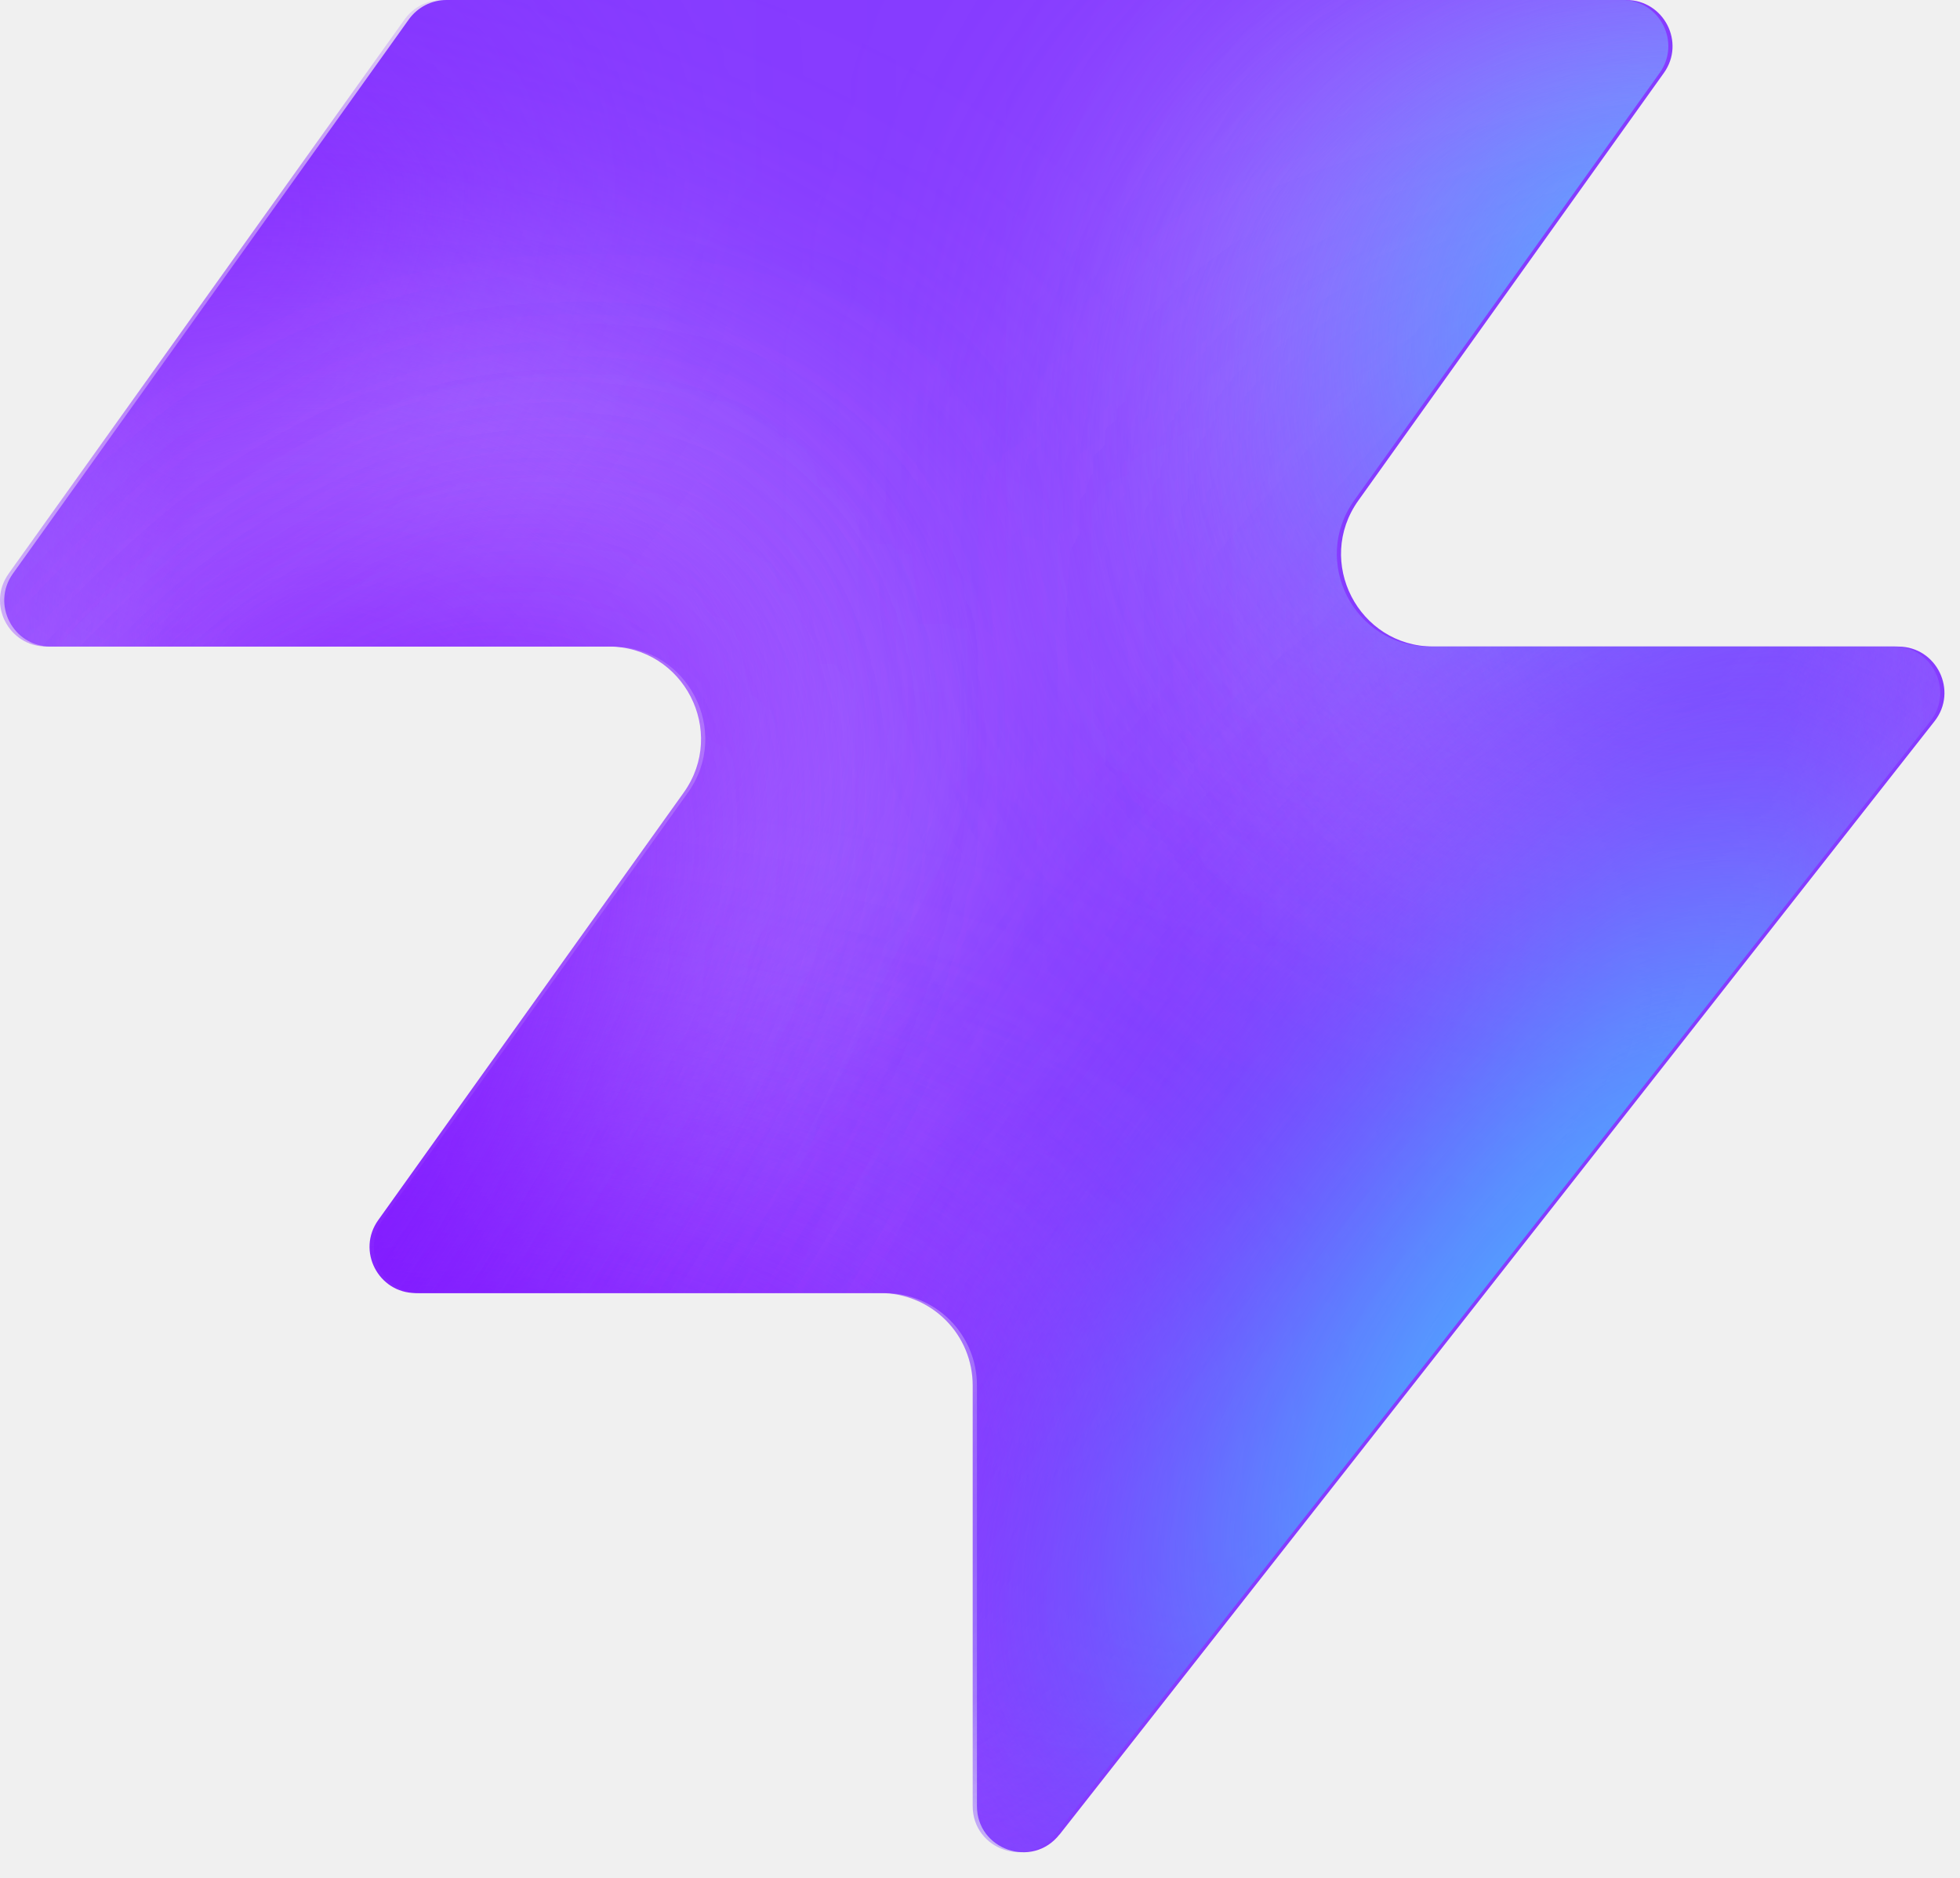
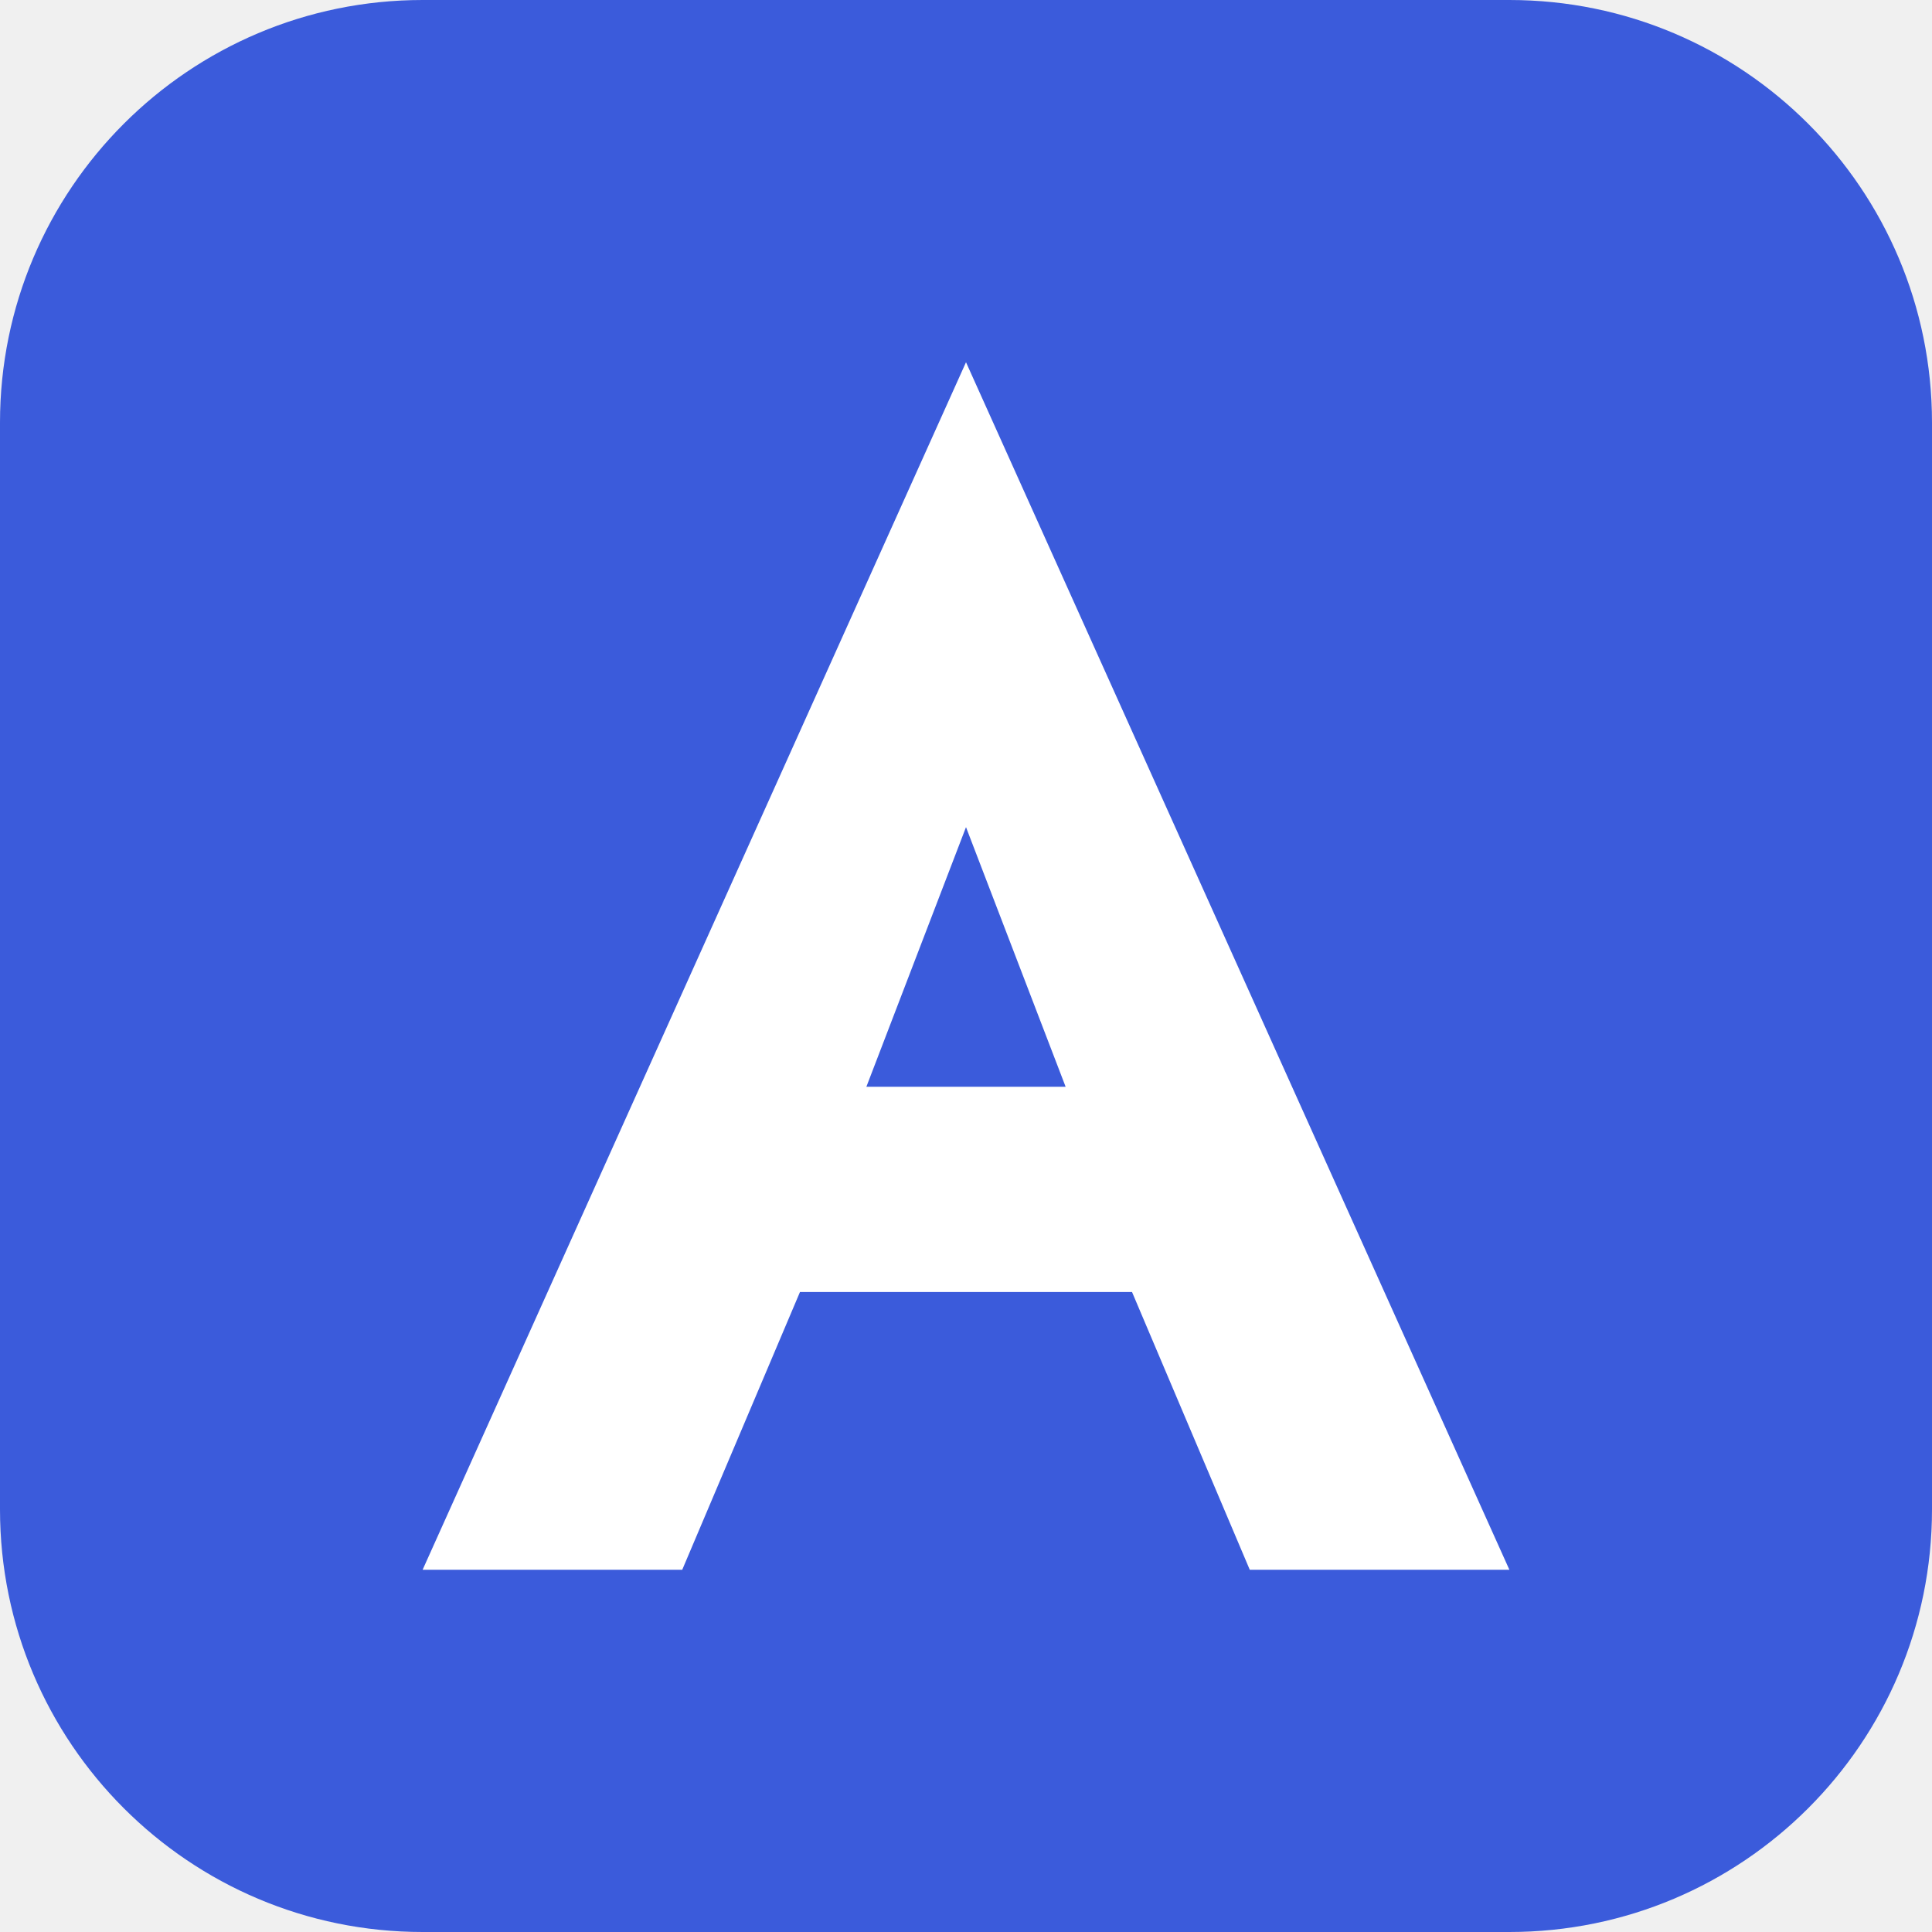
- <svg xmlns="http://www.w3.org/2000/svg" width="48" height="46" fill="none" viewBox="0 0 48 46">
-   <path fill="#863bff" d="M25.946 44.938c-.664.845-2.021.375-2.021-.698V33.937a2.26 2.26 0 0 0-2.262-2.262H10.287c-.92 0-1.456-1.04-.92-1.788l7.48-10.471c1.07-1.497 0-3.578-1.842-3.578H1.237c-.92 0-1.456-1.04-.92-1.788L10.013.474c.214-.297.556-.474.92-.474h28.894c.92 0 1.456 1.04.92 1.788l-7.48 10.471c-1.07 1.498 0 3.579 1.842 3.579h11.377c.943 0 1.473 1.088.89 1.83L25.947 44.94z" style="fill:#863bff;fill:color(display-p3 .525 .23 1);fill-opacity:1" />
-   <mask id="a" width="48" height="46" x="0" y="0" maskUnits="userSpaceOnUse" style="mask-type:alpha">
-     <path fill="#000" d="M25.842 44.938c-.664.844-2.021.375-2.021-.698V33.937a2.26 2.26 0 0 0-2.262-2.262H10.183c-.92 0-1.456-1.04-.92-1.788l7.48-10.471c1.07-1.498 0-3.579-1.842-3.579H1.133c-.92 0-1.456-1.04-.92-1.787L9.91.473c.214-.297.556-.474.92-.474h28.894c.92 0 1.456 1.04.92 1.788l-7.48 10.471c-1.07 1.498 0 3.578 1.842 3.578h11.377c.943 0 1.473 1.088.89 1.832L25.843 44.94z" style="fill:#000;fill-opacity:1" />
-   </mask>
-   <g mask="url(#a)">
-     <g filter="url(#b)">
-       <ellipse cx="5.508" cy="14.704" fill="#ede6ff" rx="5.508" ry="14.704" style="fill:#ede6ff;fill:color(display-p3 .927 .903 1);fill-opacity:1" transform="matrix(.00324 1 1 -.00324 -4.47 31.516)" />
-     </g>
-     <g filter="url(#c)">
-       <ellipse cx="10.399" cy="29.851" fill="#ede6ff" rx="10.399" ry="29.851" style="fill:#ede6ff;fill:color(display-p3 .927 .903 1);fill-opacity:1" transform="matrix(.00324 1 1 -.00324 -39.328 7.883)" />
-     </g>
-     <g filter="url(#d)">
-       <ellipse cx="5.508" cy="30.487" fill="#7e14ff" rx="5.508" ry="30.487" style="fill:#7e14ff;fill:color(display-p3 .492 .077 1);fill-opacity:1" transform="rotate(89.814 -25.913 -14.639)scale(1 -1)" />
-     </g>
-     <g filter="url(#e)">
-       <ellipse cx="5.508" cy="30.599" fill="#7e14ff" rx="5.508" ry="30.599" style="fill:#7e14ff;fill:color(display-p3 .492 .077 1);fill-opacity:1" transform="rotate(89.814 -32.644 -3.334)scale(1 -1)" />
-     </g>
-     <g filter="url(#f)">
-       <ellipse cx="5.508" cy="30.599" fill="#7e14ff" rx="5.508" ry="30.599" style="fill:#7e14ff;fill:color(display-p3 .492 .077 1);fill-opacity:1" transform="matrix(.00324 1 1 -.00324 -34.34 30.47)" />
-     </g>
-     <g filter="url(#g)">
-       <ellipse cx="14.072" cy="22.078" fill="#ede6ff" rx="14.072" ry="22.078" style="fill:#ede6ff;fill:color(display-p3 .927 .903 1);fill-opacity:1" transform="rotate(93.35 24.506 48.493)scale(-1 1)" />
-     </g>
-     <g filter="url(#h)">
-       <ellipse cx="3.47" cy="21.501" fill="#7e14ff" rx="3.47" ry="21.501" style="fill:#7e14ff;fill:color(display-p3 .492 .077 1);fill-opacity:1" transform="rotate(89.009 28.708 47.59)scale(-1 1)" />
-     </g>
-     <g filter="url(#i)">
-       <ellipse cx="3.47" cy="21.501" fill="#7e14ff" rx="3.47" ry="21.501" style="fill:#7e14ff;fill:color(display-p3 .492 .077 1);fill-opacity:1" transform="rotate(89.009 28.708 47.59)scale(-1 1)" />
-     </g>
-     <g filter="url(#j)">
-       <ellipse cx=".387" cy="8.972" fill="#7e14ff" rx="4.407" ry="29.108" style="fill:#7e14ff;fill:color(display-p3 .492 .077 1);fill-opacity:1" transform="rotate(39.51 .387 8.972)" />
-     </g>
-     <g filter="url(#k)">
-       <ellipse cx="47.523" cy="-6.092" fill="#7e14ff" rx="4.407" ry="29.108" style="fill:#7e14ff;fill:color(display-p3 .492 .077 1);fill-opacity:1" transform="rotate(37.892 47.523 -6.092)" />
-     </g>
-     <g filter="url(#l)">
-       <ellipse cx="41.412" cy="6.333" fill="#47bfff" rx="5.971" ry="9.665" style="fill:#47bfff;fill:color(display-p3 .28 .748 1);fill-opacity:1" transform="rotate(37.892 41.412 6.333)" />
-     </g>
-     <g filter="url(#m)">
-       <ellipse cx="-1.879" cy="38.332" fill="#7e14ff" rx="4.407" ry="29.108" style="fill:#7e14ff;fill:color(display-p3 .492 .077 1);fill-opacity:1" transform="rotate(37.892 -1.88 38.332)" />
-     </g>
-     <g filter="url(#n)">
-       <ellipse cx="-1.879" cy="38.332" fill="#7e14ff" rx="4.407" ry="29.108" style="fill:#7e14ff;fill:color(display-p3 .492 .077 1);fill-opacity:1" transform="rotate(37.892 -1.88 38.332)" />
-     </g>
-     <g filter="url(#o)">
-       <ellipse cx="35.651" cy="29.907" fill="#7e14ff" rx="4.407" ry="29.108" style="fill:#7e14ff;fill:color(display-p3 .492 .077 1);fill-opacity:1" transform="rotate(37.892 35.651 29.907)" />
-     </g>
-     <g filter="url(#p)">
-       <ellipse cx="38.418" cy="32.4" fill="#47bfff" rx="5.971" ry="15.297" style="fill:#47bfff;fill:color(display-p3 .28 .748 1);fill-opacity:1" transform="rotate(37.892 38.418 32.4)" />
-     </g>
-   </g>
-   <defs>
-     <filter id="b" width="60.045" height="41.654" x="-19.77" y="16.149" color-interpolation-filters="sRGB" filterUnits="userSpaceOnUse">
-       <feFlood flood-opacity="0" result="BackgroundImageFix" />
-       <feBlend in="SourceGraphic" in2="BackgroundImageFix" result="shape" />
-       <feGaussianBlur result="effect1_foregroundBlur_2002_17158" stdDeviation="7.659" />
-     </filter>
-     <filter id="c" width="90.34" height="51.437" x="-54.613" y="-7.533" color-interpolation-filters="sRGB" filterUnits="userSpaceOnUse">
-       <feFlood flood-opacity="0" result="BackgroundImageFix" />
-       <feBlend in="SourceGraphic" in2="BackgroundImageFix" result="shape" />
-       <feGaussianBlur result="effect1_foregroundBlur_2002_17158" stdDeviation="7.659" />
-     </filter>
-     <filter id="d" width="79.355" height="29.4" x="-49.64" y="2.03" color-interpolation-filters="sRGB" filterUnits="userSpaceOnUse">
-       <feFlood flood-opacity="0" result="BackgroundImageFix" />
-       <feBlend in="SourceGraphic" in2="BackgroundImageFix" result="shape" />
-       <feGaussianBlur result="effect1_foregroundBlur_2002_17158" stdDeviation="4.596" />
-     </filter>
-     <filter id="e" width="79.579" height="29.4" x="-45.045" y="20.029" color-interpolation-filters="sRGB" filterUnits="userSpaceOnUse">
-       <feFlood flood-opacity="0" result="BackgroundImageFix" />
-       <feBlend in="SourceGraphic" in2="BackgroundImageFix" result="shape" />
-       <feGaussianBlur result="effect1_foregroundBlur_2002_17158" stdDeviation="4.596" />
-     </filter>
-     <filter id="f" width="79.579" height="29.4" x="-43.513" y="21.178" color-interpolation-filters="sRGB" filterUnits="userSpaceOnUse">
-       <feFlood flood-opacity="0" result="BackgroundImageFix" />
-       <feBlend in="SourceGraphic" in2="BackgroundImageFix" result="shape" />
-       <feGaussianBlur result="effect1_foregroundBlur_2002_17158" stdDeviation="4.596" />
-     </filter>
-     <filter id="g" width="74.749" height="58.852" x="15.756" y="-17.901" color-interpolation-filters="sRGB" filterUnits="userSpaceOnUse">
-       <feFlood flood-opacity="0" result="BackgroundImageFix" />
-       <feBlend in="SourceGraphic" in2="BackgroundImageFix" result="shape" />
-       <feGaussianBlur result="effect1_foregroundBlur_2002_17158" stdDeviation="7.659" />
-     </filter>
-     <filter id="h" width="61.377" height="25.362" x="23.548" y="2.284" color-interpolation-filters="sRGB" filterUnits="userSpaceOnUse">
-       <feFlood flood-opacity="0" result="BackgroundImageFix" />
-       <feBlend in="SourceGraphic" in2="BackgroundImageFix" result="shape" />
-       <feGaussianBlur result="effect1_foregroundBlur_2002_17158" stdDeviation="4.596" />
-     </filter>
-     <filter id="i" width="61.377" height="25.362" x="23.548" y="2.284" color-interpolation-filters="sRGB" filterUnits="userSpaceOnUse">
-       <feFlood flood-opacity="0" result="BackgroundImageFix" />
-       <feBlend in="SourceGraphic" in2="BackgroundImageFix" result="shape" />
-       <feGaussianBlur result="effect1_foregroundBlur_2002_17158" stdDeviation="4.596" />
-     </filter>
-     <filter id="j" width="56.045" height="63.649" x="-27.636" y="-22.853" color-interpolation-filters="sRGB" filterUnits="userSpaceOnUse">
-       <feFlood flood-opacity="0" result="BackgroundImageFix" />
-       <feBlend in="SourceGraphic" in2="BackgroundImageFix" result="shape" />
-       <feGaussianBlur result="effect1_foregroundBlur_2002_17158" stdDeviation="4.596" />
-     </filter>
-     <filter id="k" width="54.814" height="64.646" x="20.116" y="-38.415" color-interpolation-filters="sRGB" filterUnits="userSpaceOnUse">
-       <feFlood flood-opacity="0" result="BackgroundImageFix" />
-       <feBlend in="SourceGraphic" in2="BackgroundImageFix" result="shape" />
-       <feGaussianBlur result="effect1_foregroundBlur_2002_17158" stdDeviation="4.596" />
-     </filter>
-     <filter id="l" width="33.541" height="35.313" x="24.641" y="-11.323" color-interpolation-filters="sRGB" filterUnits="userSpaceOnUse">
-       <feFlood flood-opacity="0" result="BackgroundImageFix" />
-       <feBlend in="SourceGraphic" in2="BackgroundImageFix" result="shape" />
-       <feGaussianBlur result="effect1_foregroundBlur_2002_17158" stdDeviation="4.596" />
-     </filter>
-     <filter id="m" width="54.814" height="64.646" x="-29.286" y="6.009" color-interpolation-filters="sRGB" filterUnits="userSpaceOnUse">
-       <feFlood flood-opacity="0" result="BackgroundImageFix" />
-       <feBlend in="SourceGraphic" in2="BackgroundImageFix" result="shape" />
-       <feGaussianBlur result="effect1_foregroundBlur_2002_17158" stdDeviation="4.596" />
-     </filter>
-     <filter id="n" width="54.814" height="64.646" x="-29.286" y="6.009" color-interpolation-filters="sRGB" filterUnits="userSpaceOnUse">
-       <feFlood flood-opacity="0" result="BackgroundImageFix" />
-       <feBlend in="SourceGraphic" in2="BackgroundImageFix" result="shape" />
-       <feGaussianBlur result="effect1_foregroundBlur_2002_17158" stdDeviation="4.596" />
-     </filter>
-     <filter id="o" width="54.814" height="64.646" x="8.244" y="-2.416" color-interpolation-filters="sRGB" filterUnits="userSpaceOnUse">
-       <feFlood flood-opacity="0" result="BackgroundImageFix" />
-       <feBlend in="SourceGraphic" in2="BackgroundImageFix" result="shape" />
-       <feGaussianBlur result="effect1_foregroundBlur_2002_17158" stdDeviation="4.596" />
-     </filter>
-     <filter id="p" width="39.409" height="43.623" x="18.713" y="10.588" color-interpolation-filters="sRGB" filterUnits="userSpaceOnUse">
-       <feFlood flood-opacity="0" result="BackgroundImageFix" />
-       <feBlend in="SourceGraphic" in2="BackgroundImageFix" result="shape" />
-       <feGaussianBlur result="effect1_foregroundBlur_2002_17158" stdDeviation="4.596" />
-     </filter>
-   </defs>
+ <svg xmlns="http://www.w3.org/2000/svg" viewBox="0 0 64 64">
+   <rect width="64" height="64" rx="14" fill="#3b5bdb" />
+   <path d="M32 12 50 52h-8.6l-3.9-9.2H26.5L22.6 52H14L32 12Zm0 15.4-3.3 8.6h6.6L32 27.4Z" fill="#fff" />
</svg>
